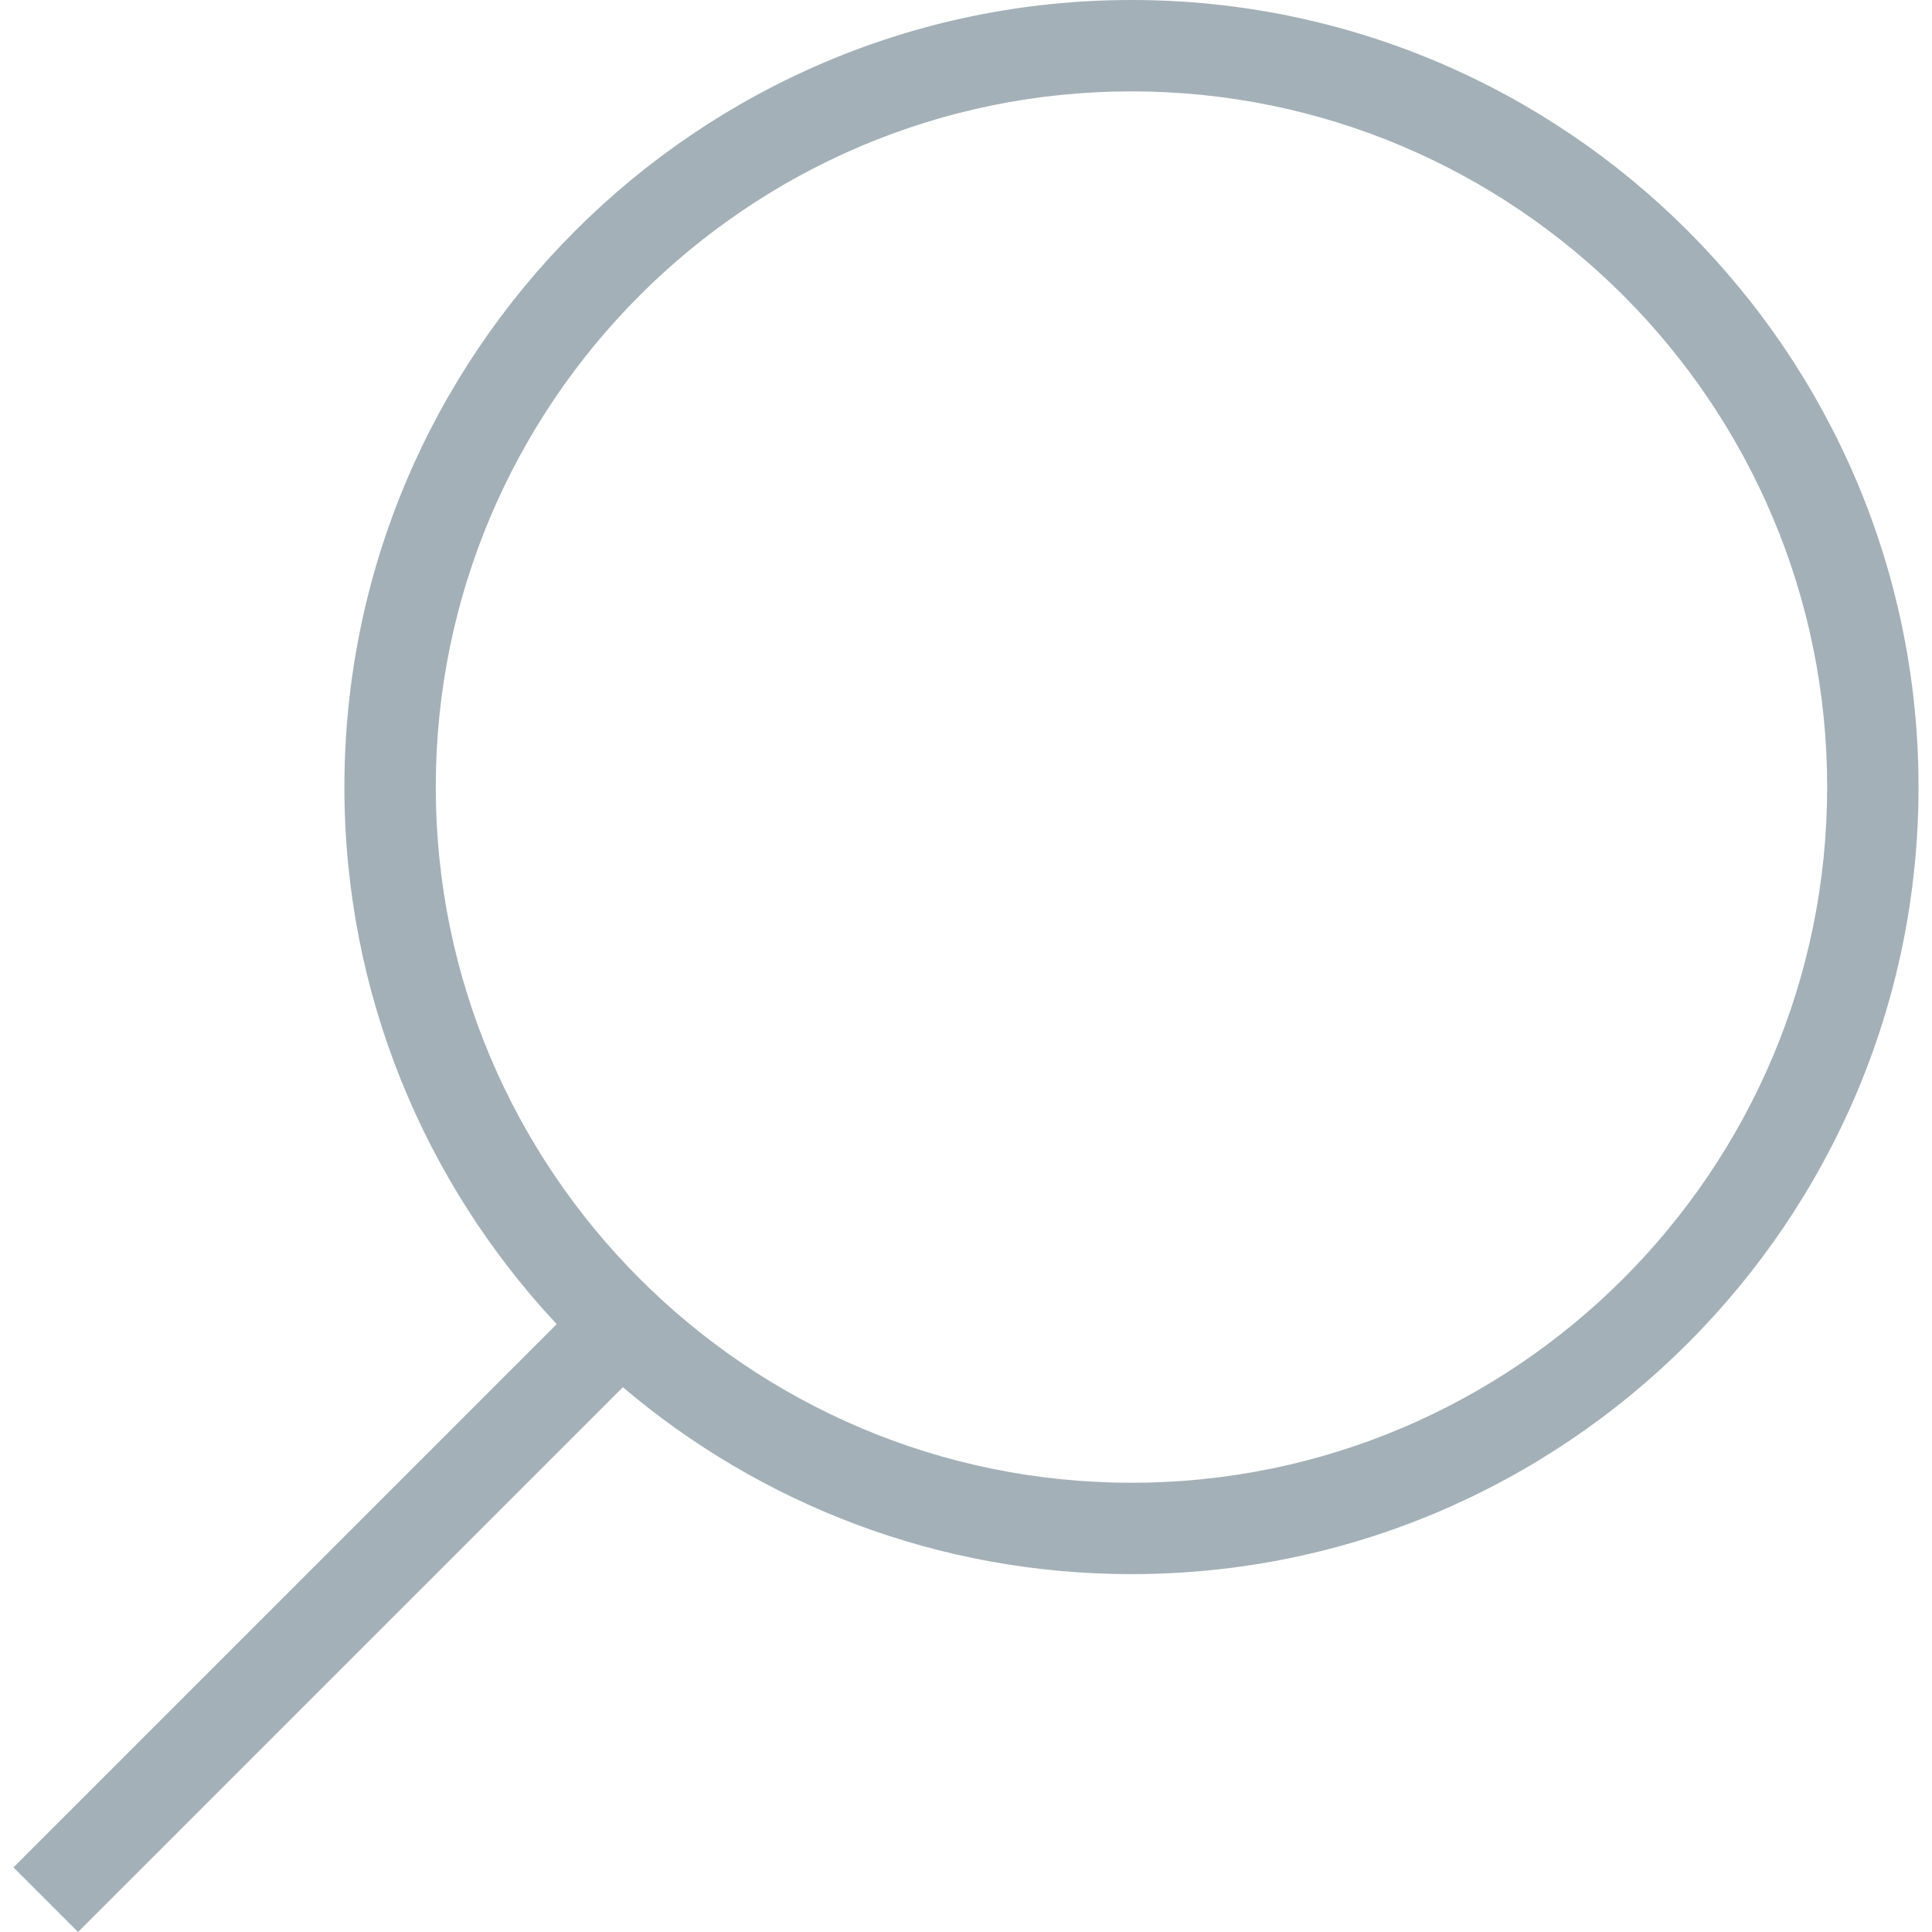
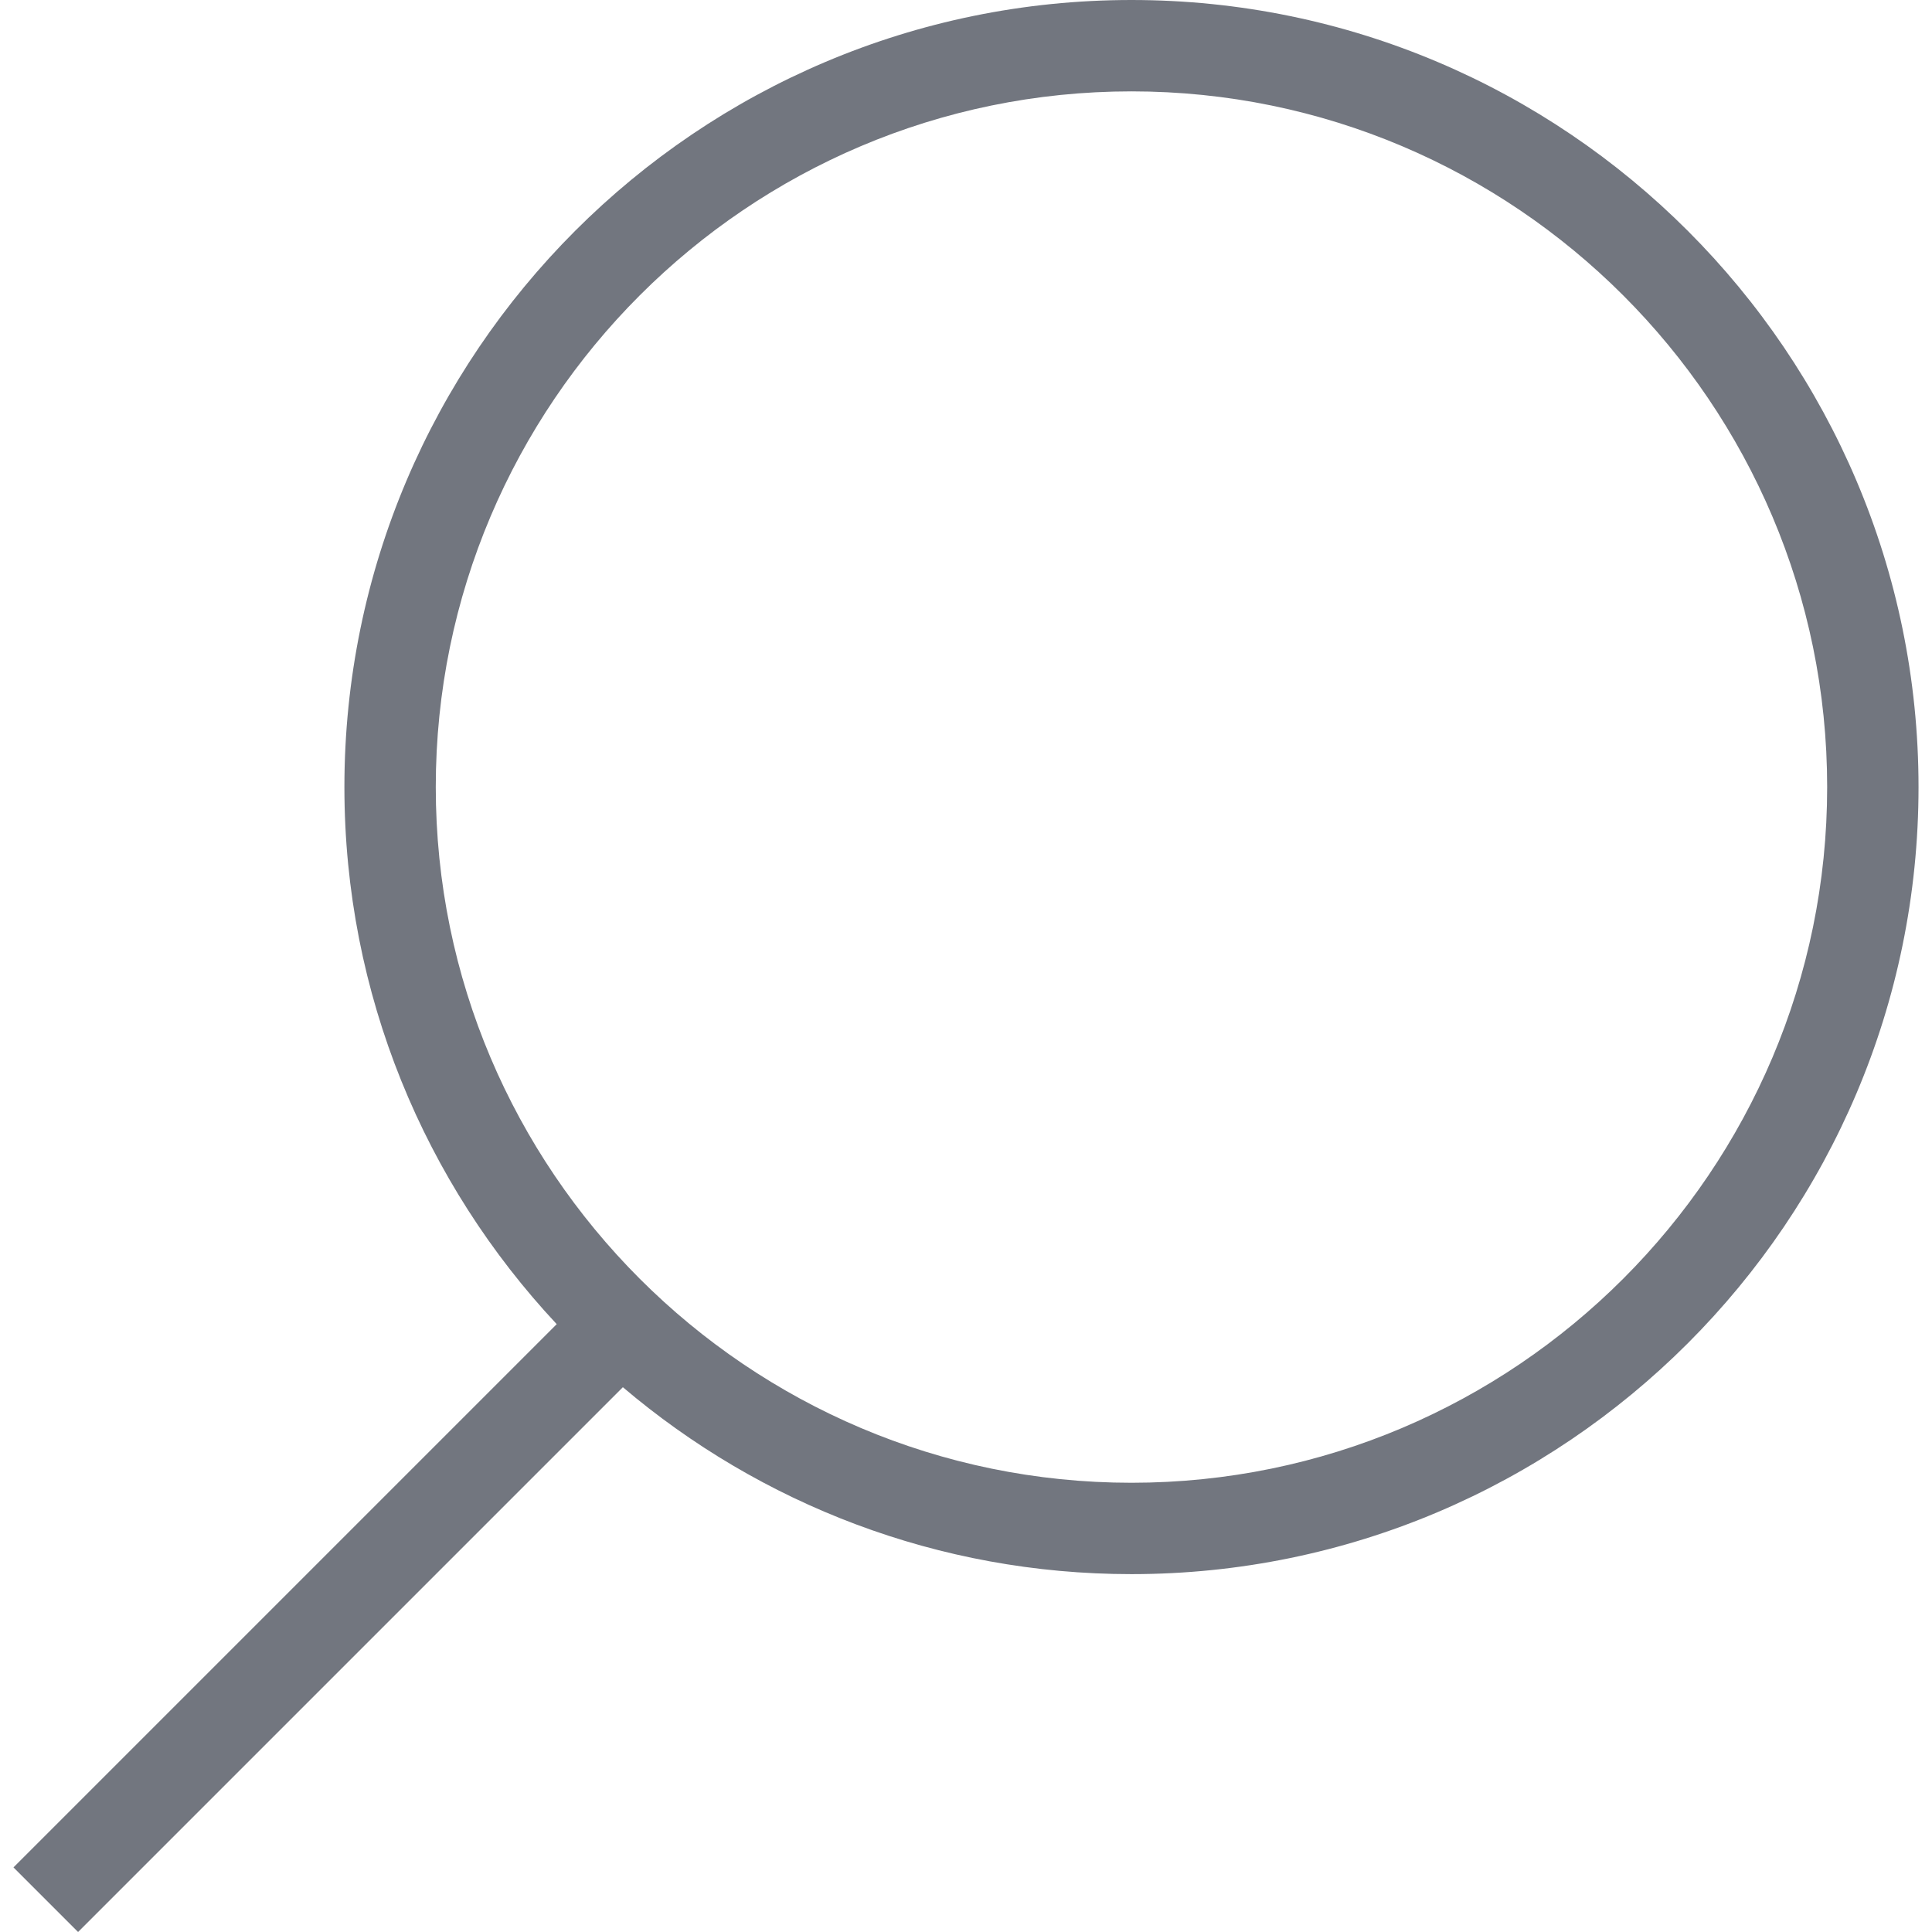
- <svg xmlns="http://www.w3.org/2000/svg" version="1.1" id="Capa_1" x="0px" y="0px" viewBox="0 0 317.182 317.182" style="enable-background:new 0 0 317.182 317.182;" xml:space="preserve" fill="#a3b0b7">
+ <svg xmlns="http://www.w3.org/2000/svg" version="1.1" id="Capa_1" x="0px" y="0px" viewBox="0 0 317.182 317.182" style="enable-background:new 0 0 317.182 317.182;" xml:space="preserve" fill="#72767f">
  <g>
    <path d="M185.757,0C114.507,0,56.542,57.966,56.542,129.215c0,34.055,13.249,65.069,34.855,88.175L2.212,306.575l10.606,10.607   l89.44-89.44c22.537,19.129,51.691,30.688,83.498,30.688c71.249,0,129.214-57.966,129.214-129.215S257.006,0,185.757,0z    M185.757,243.43c-62.979,0-114.215-51.236-114.215-114.215S122.778,15,185.757,15c62.978,0,114.214,51.236,114.214,114.215   S248.734,243.43,185.757,243.43z" />
    <g>
	</g>
    <g>
	</g>
    <g>
	</g>
    <g>
	</g>
    <g>
	</g>
    <g>
	</g>
    <g>
	</g>
    <g>
	</g>
    <g>
	</g>
    <g>
	</g>
    <g>
	</g>
    <g>
	</g>
    <g>
	</g>
    <g>
	</g>
    <g>
	</g>
  </g>
  <g>
</g>
  <g>
</g>
  <g>
</g>
  <g>
</g>
  <g>
</g>
  <g>
</g>
  <g>
</g>
  <g>
</g>
  <g>
</g>
  <g>
</g>
  <g>
</g>
  <g>
</g>
  <g>
</g>
  <g>
</g>
  <g>
</g>
</svg>
